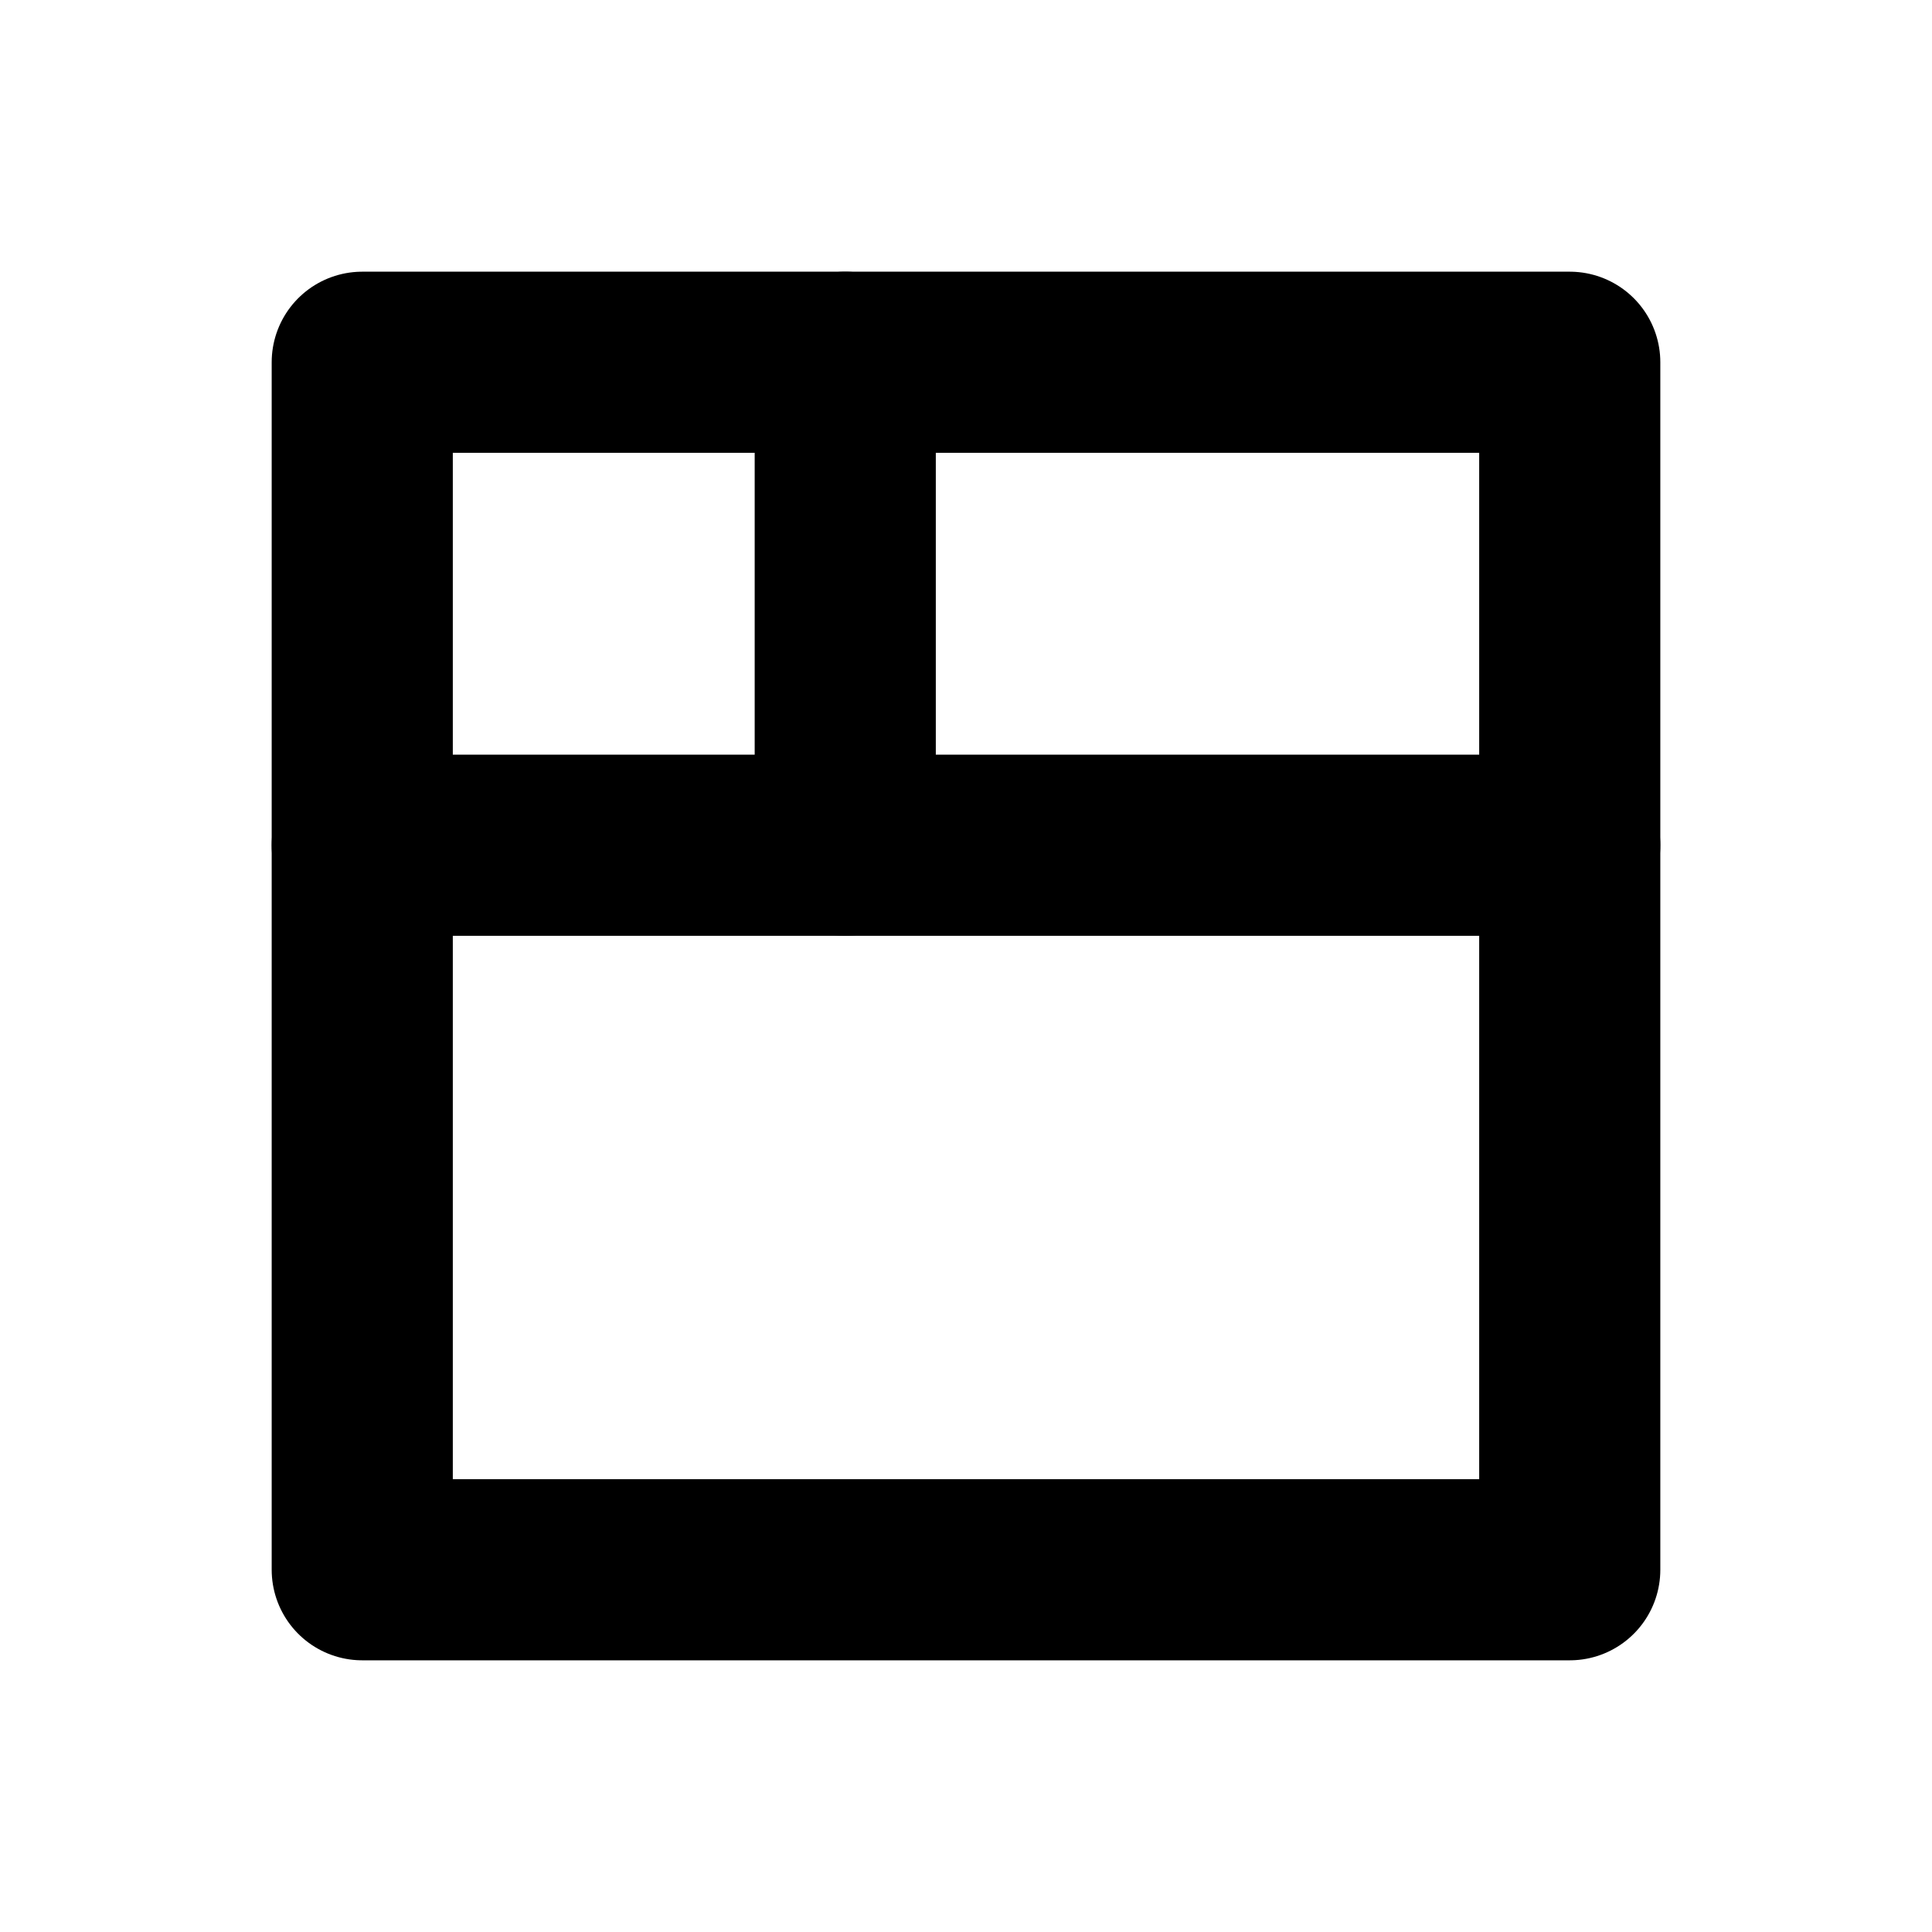
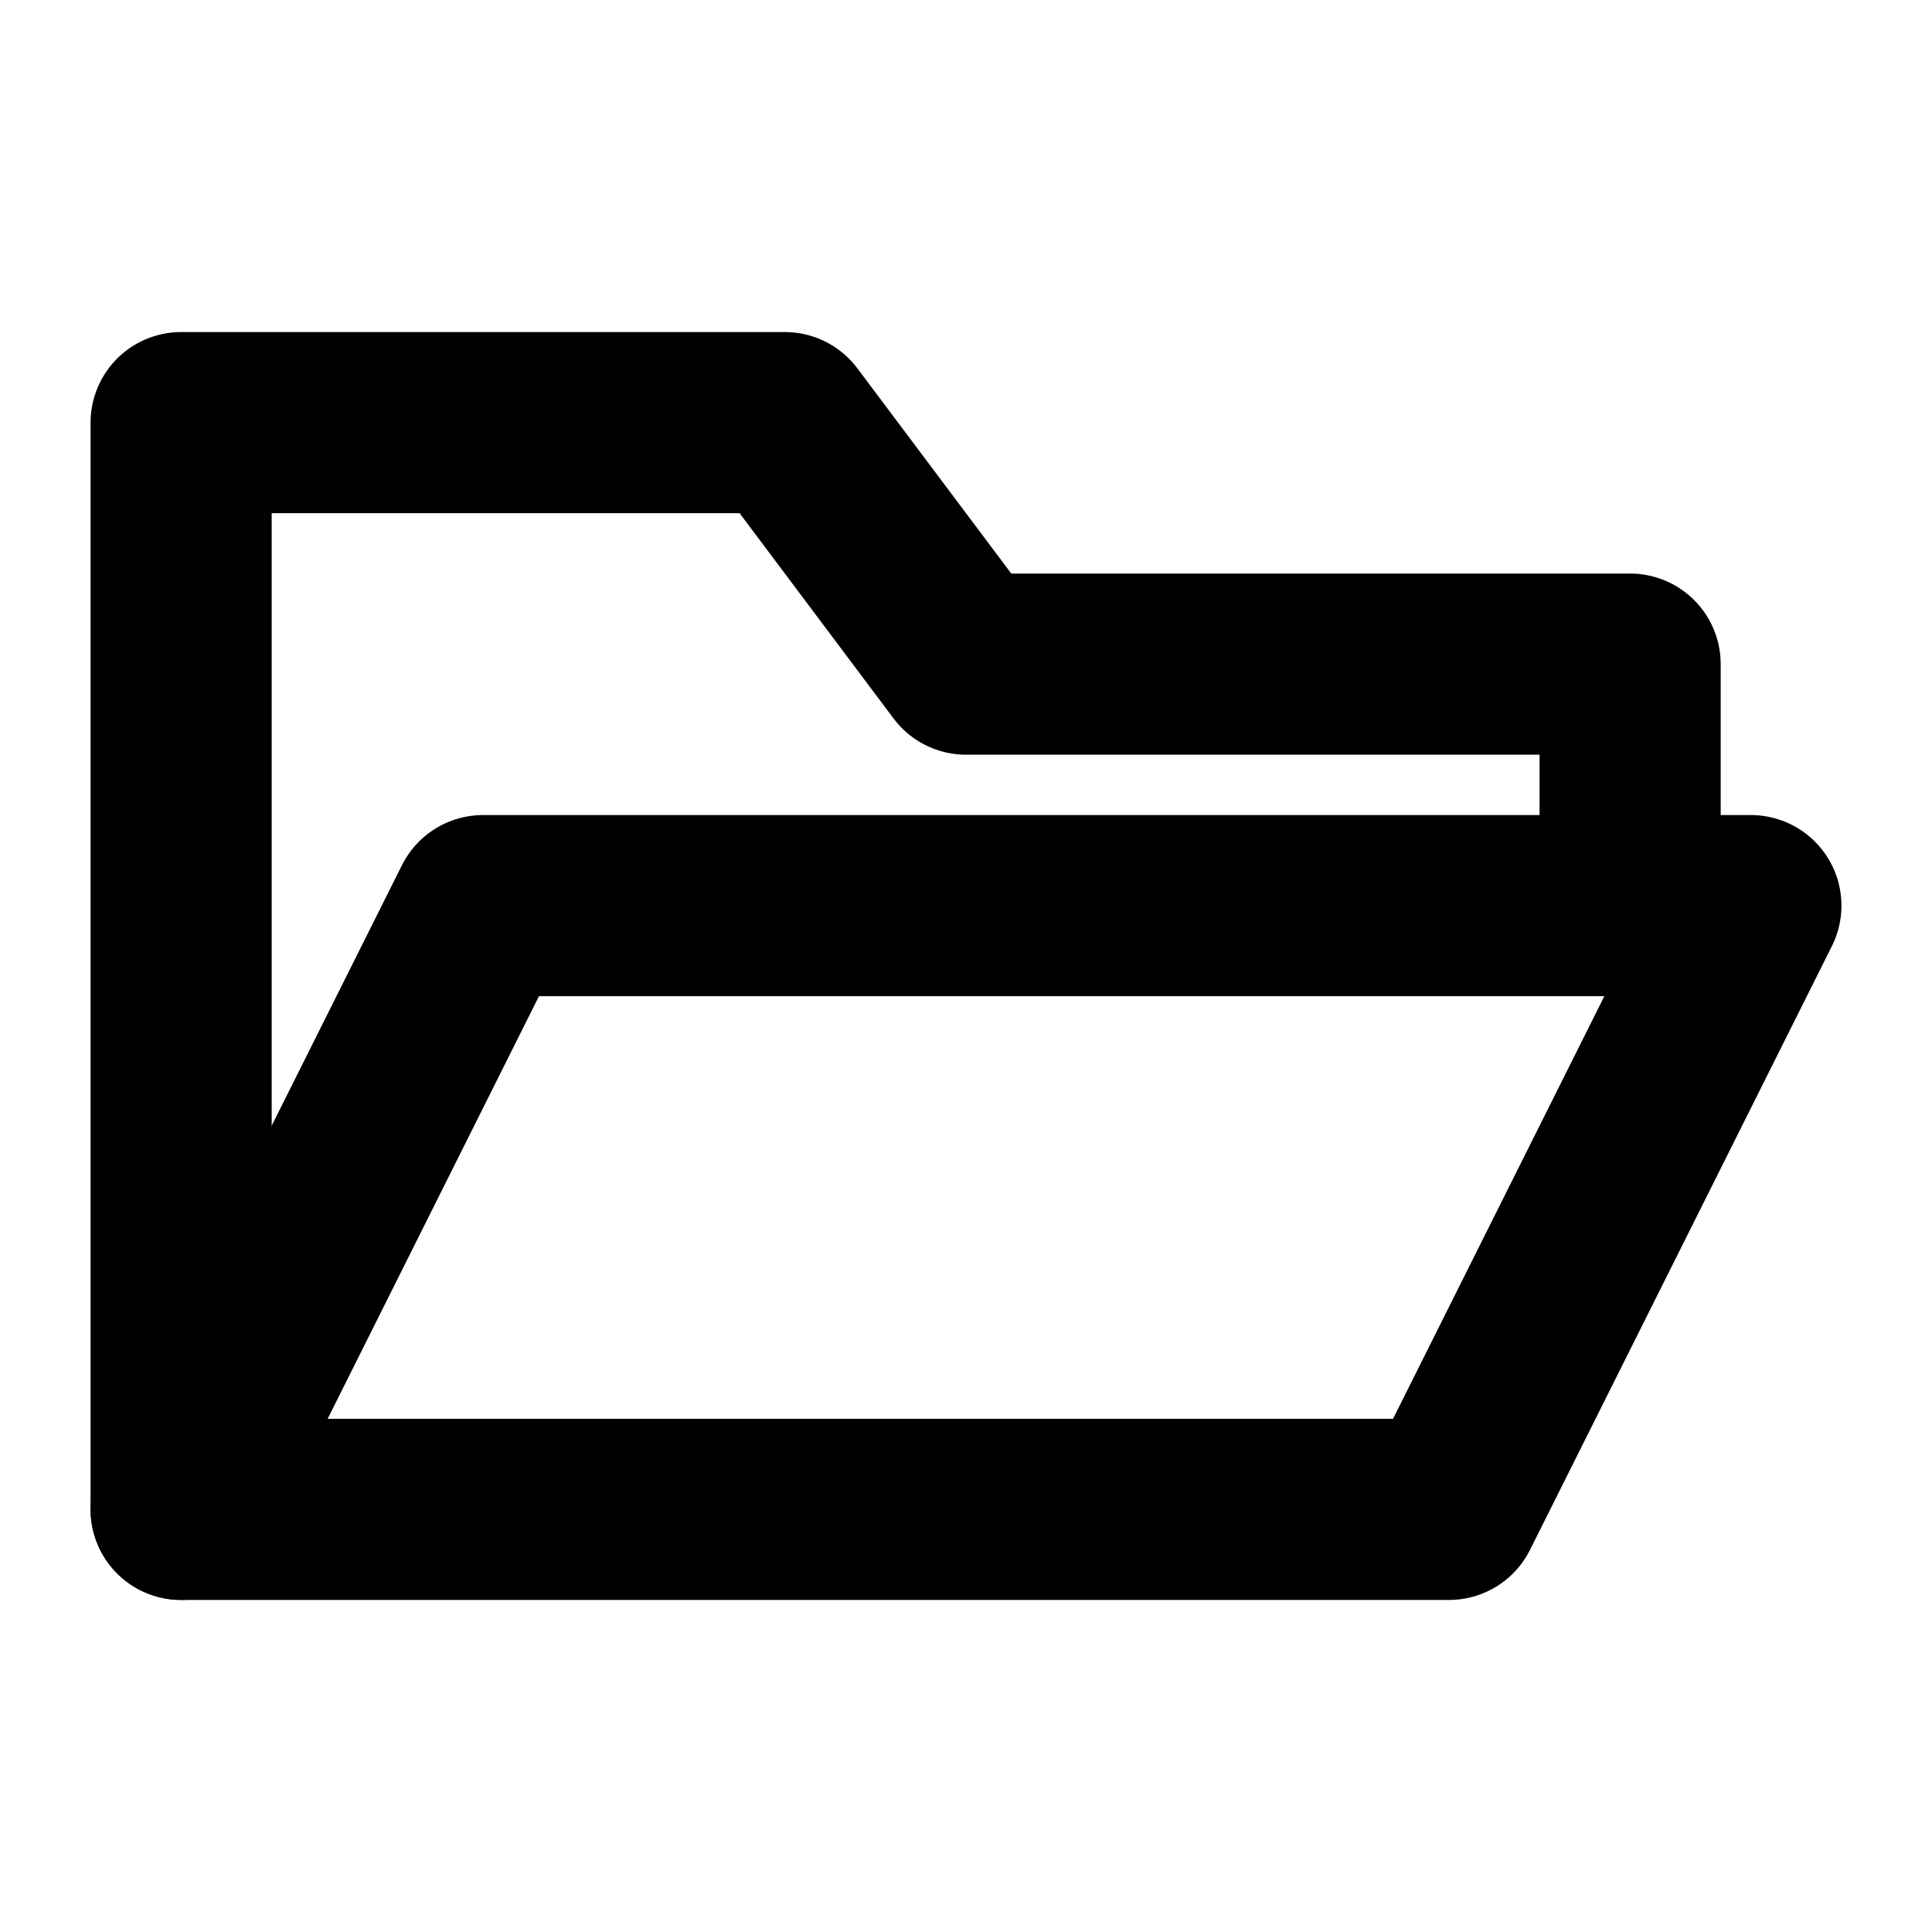
<svg xmlns="http://www.w3.org/2000/svg" viewBox="0 0 16 16" fill="none" stroke="currentColor" stroke-width="1.5" stroke-linecap="round" stroke-linejoin="round">
-   <path d="M3 3h10v10H3z" />
-   <path d="M3 7h10" />
-   <path d="M7 3v4" />
+   <path d="M1.5 12.5v-9h5l1.5 2h5.5v2" />
+   <path d="M1.5 12.5 4 7.5h10.5l-2.5 5z" />
</svg>
